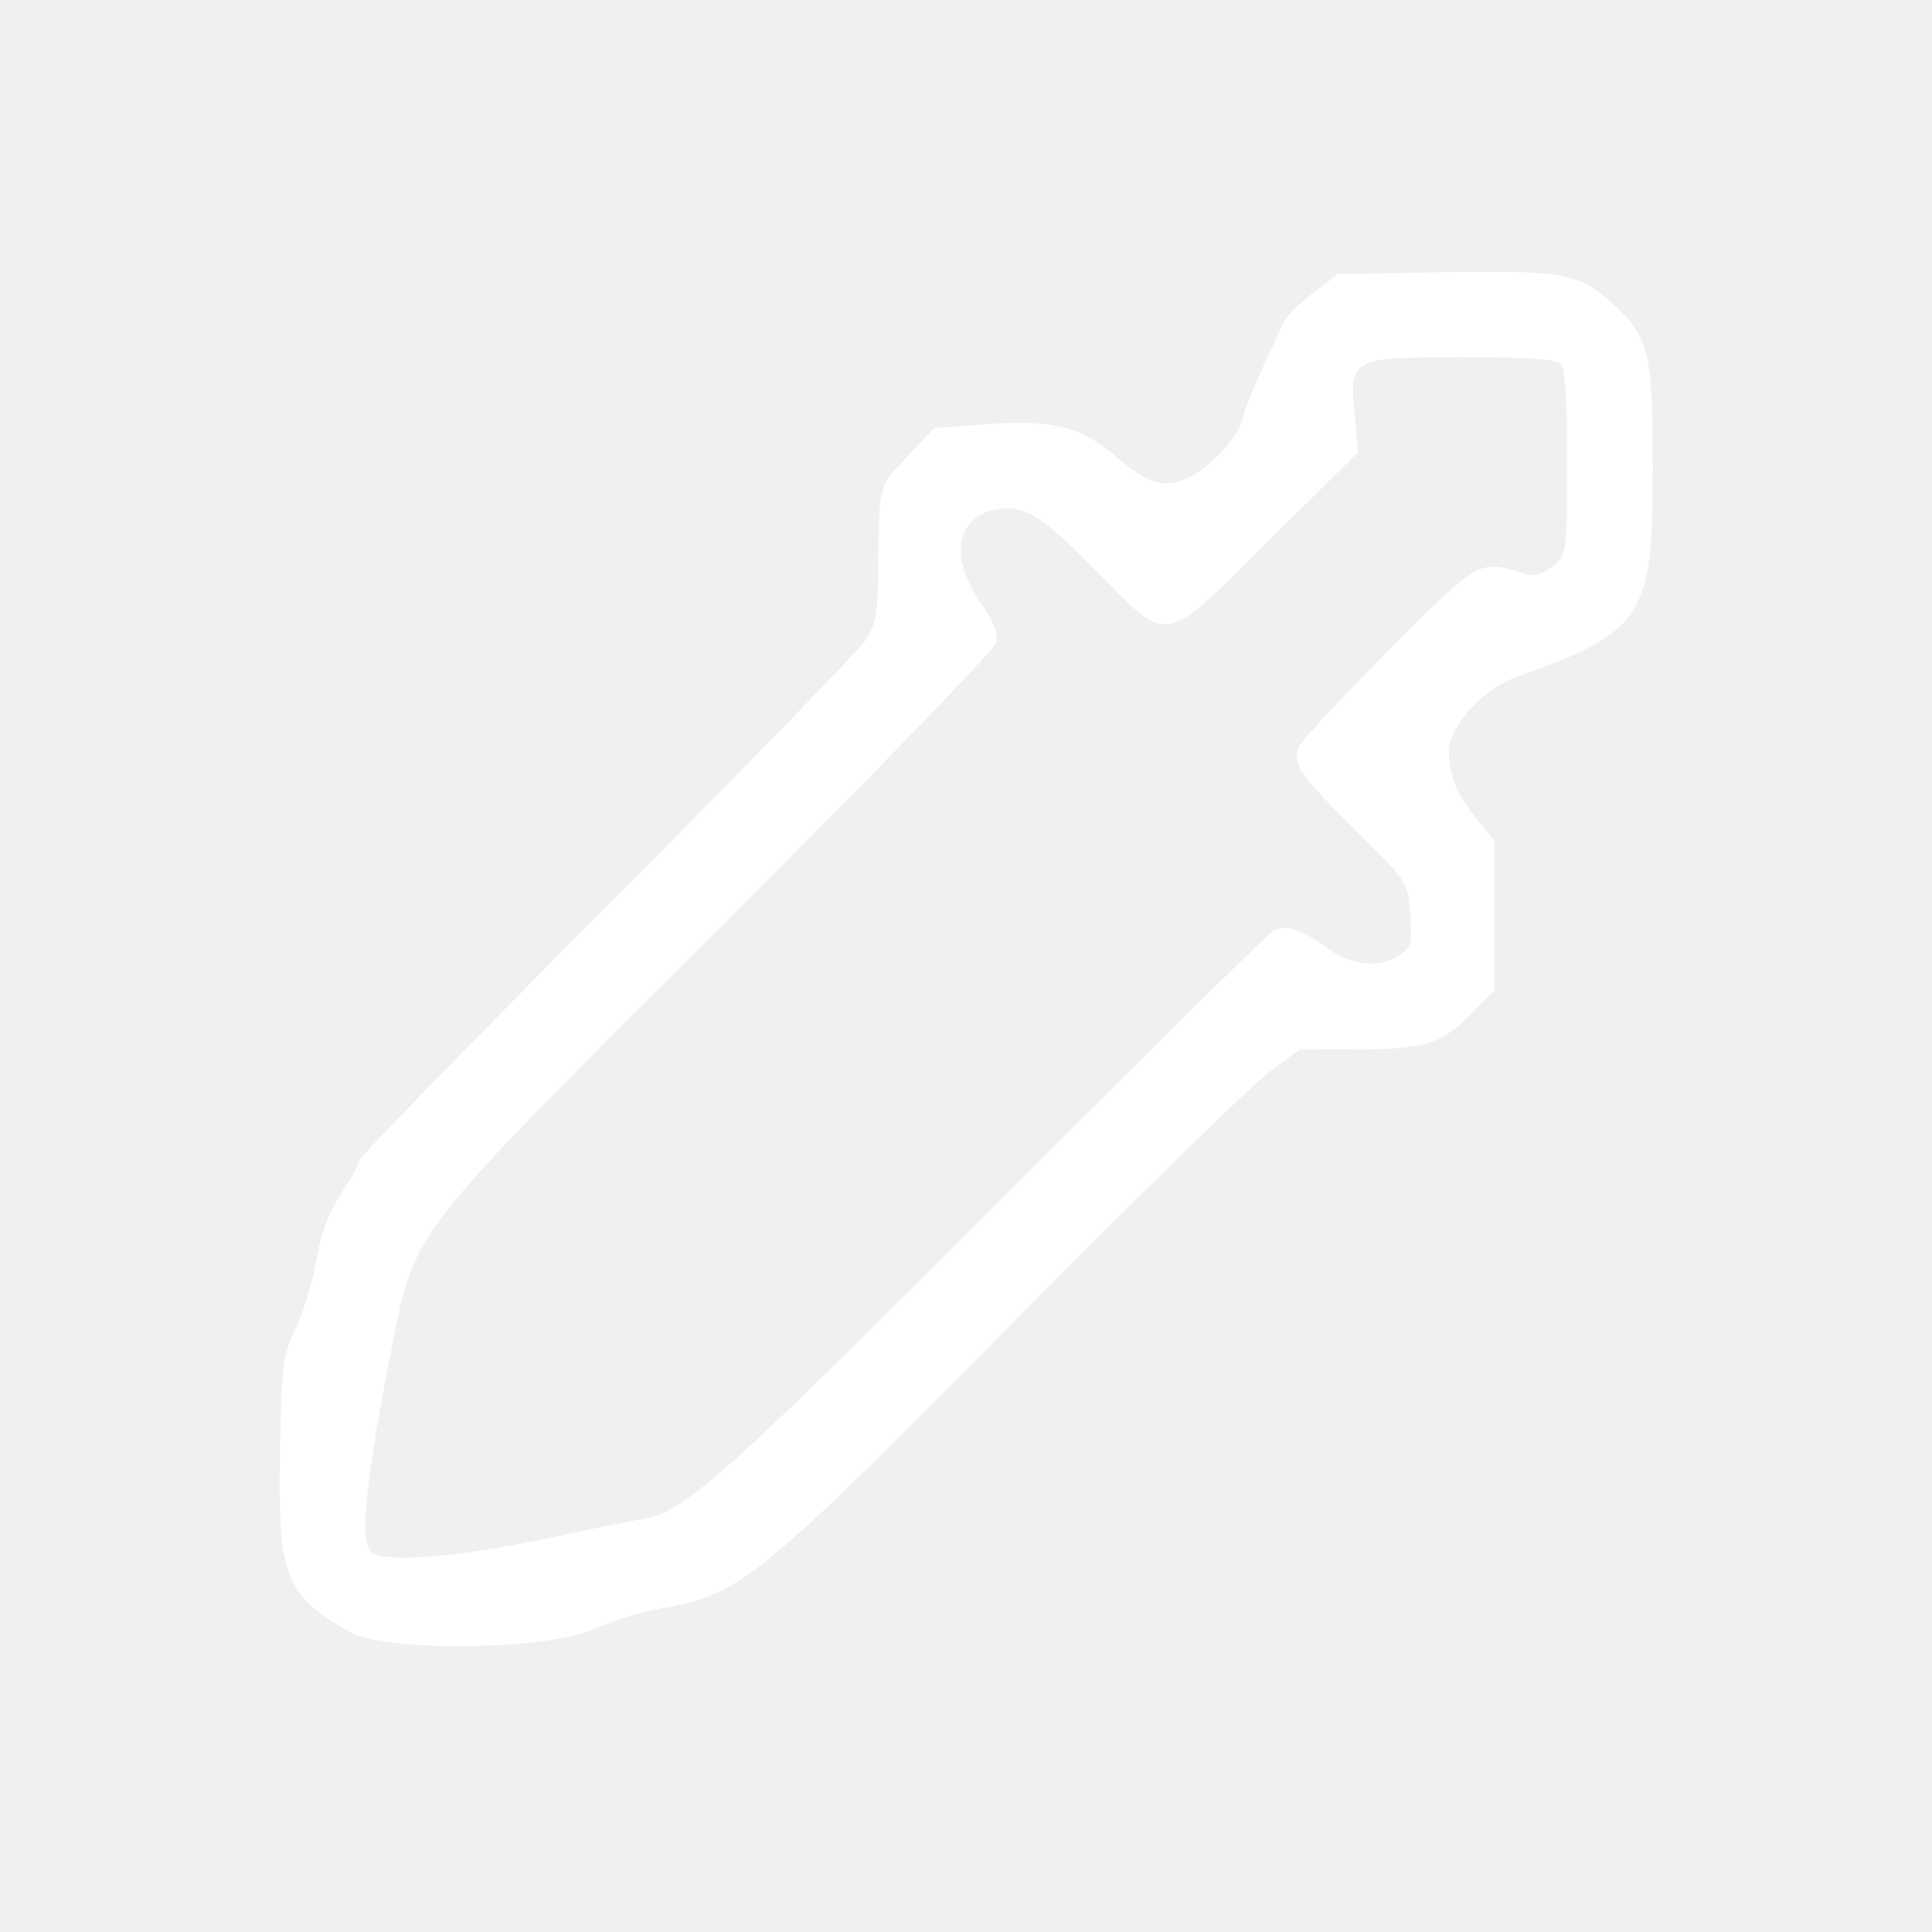
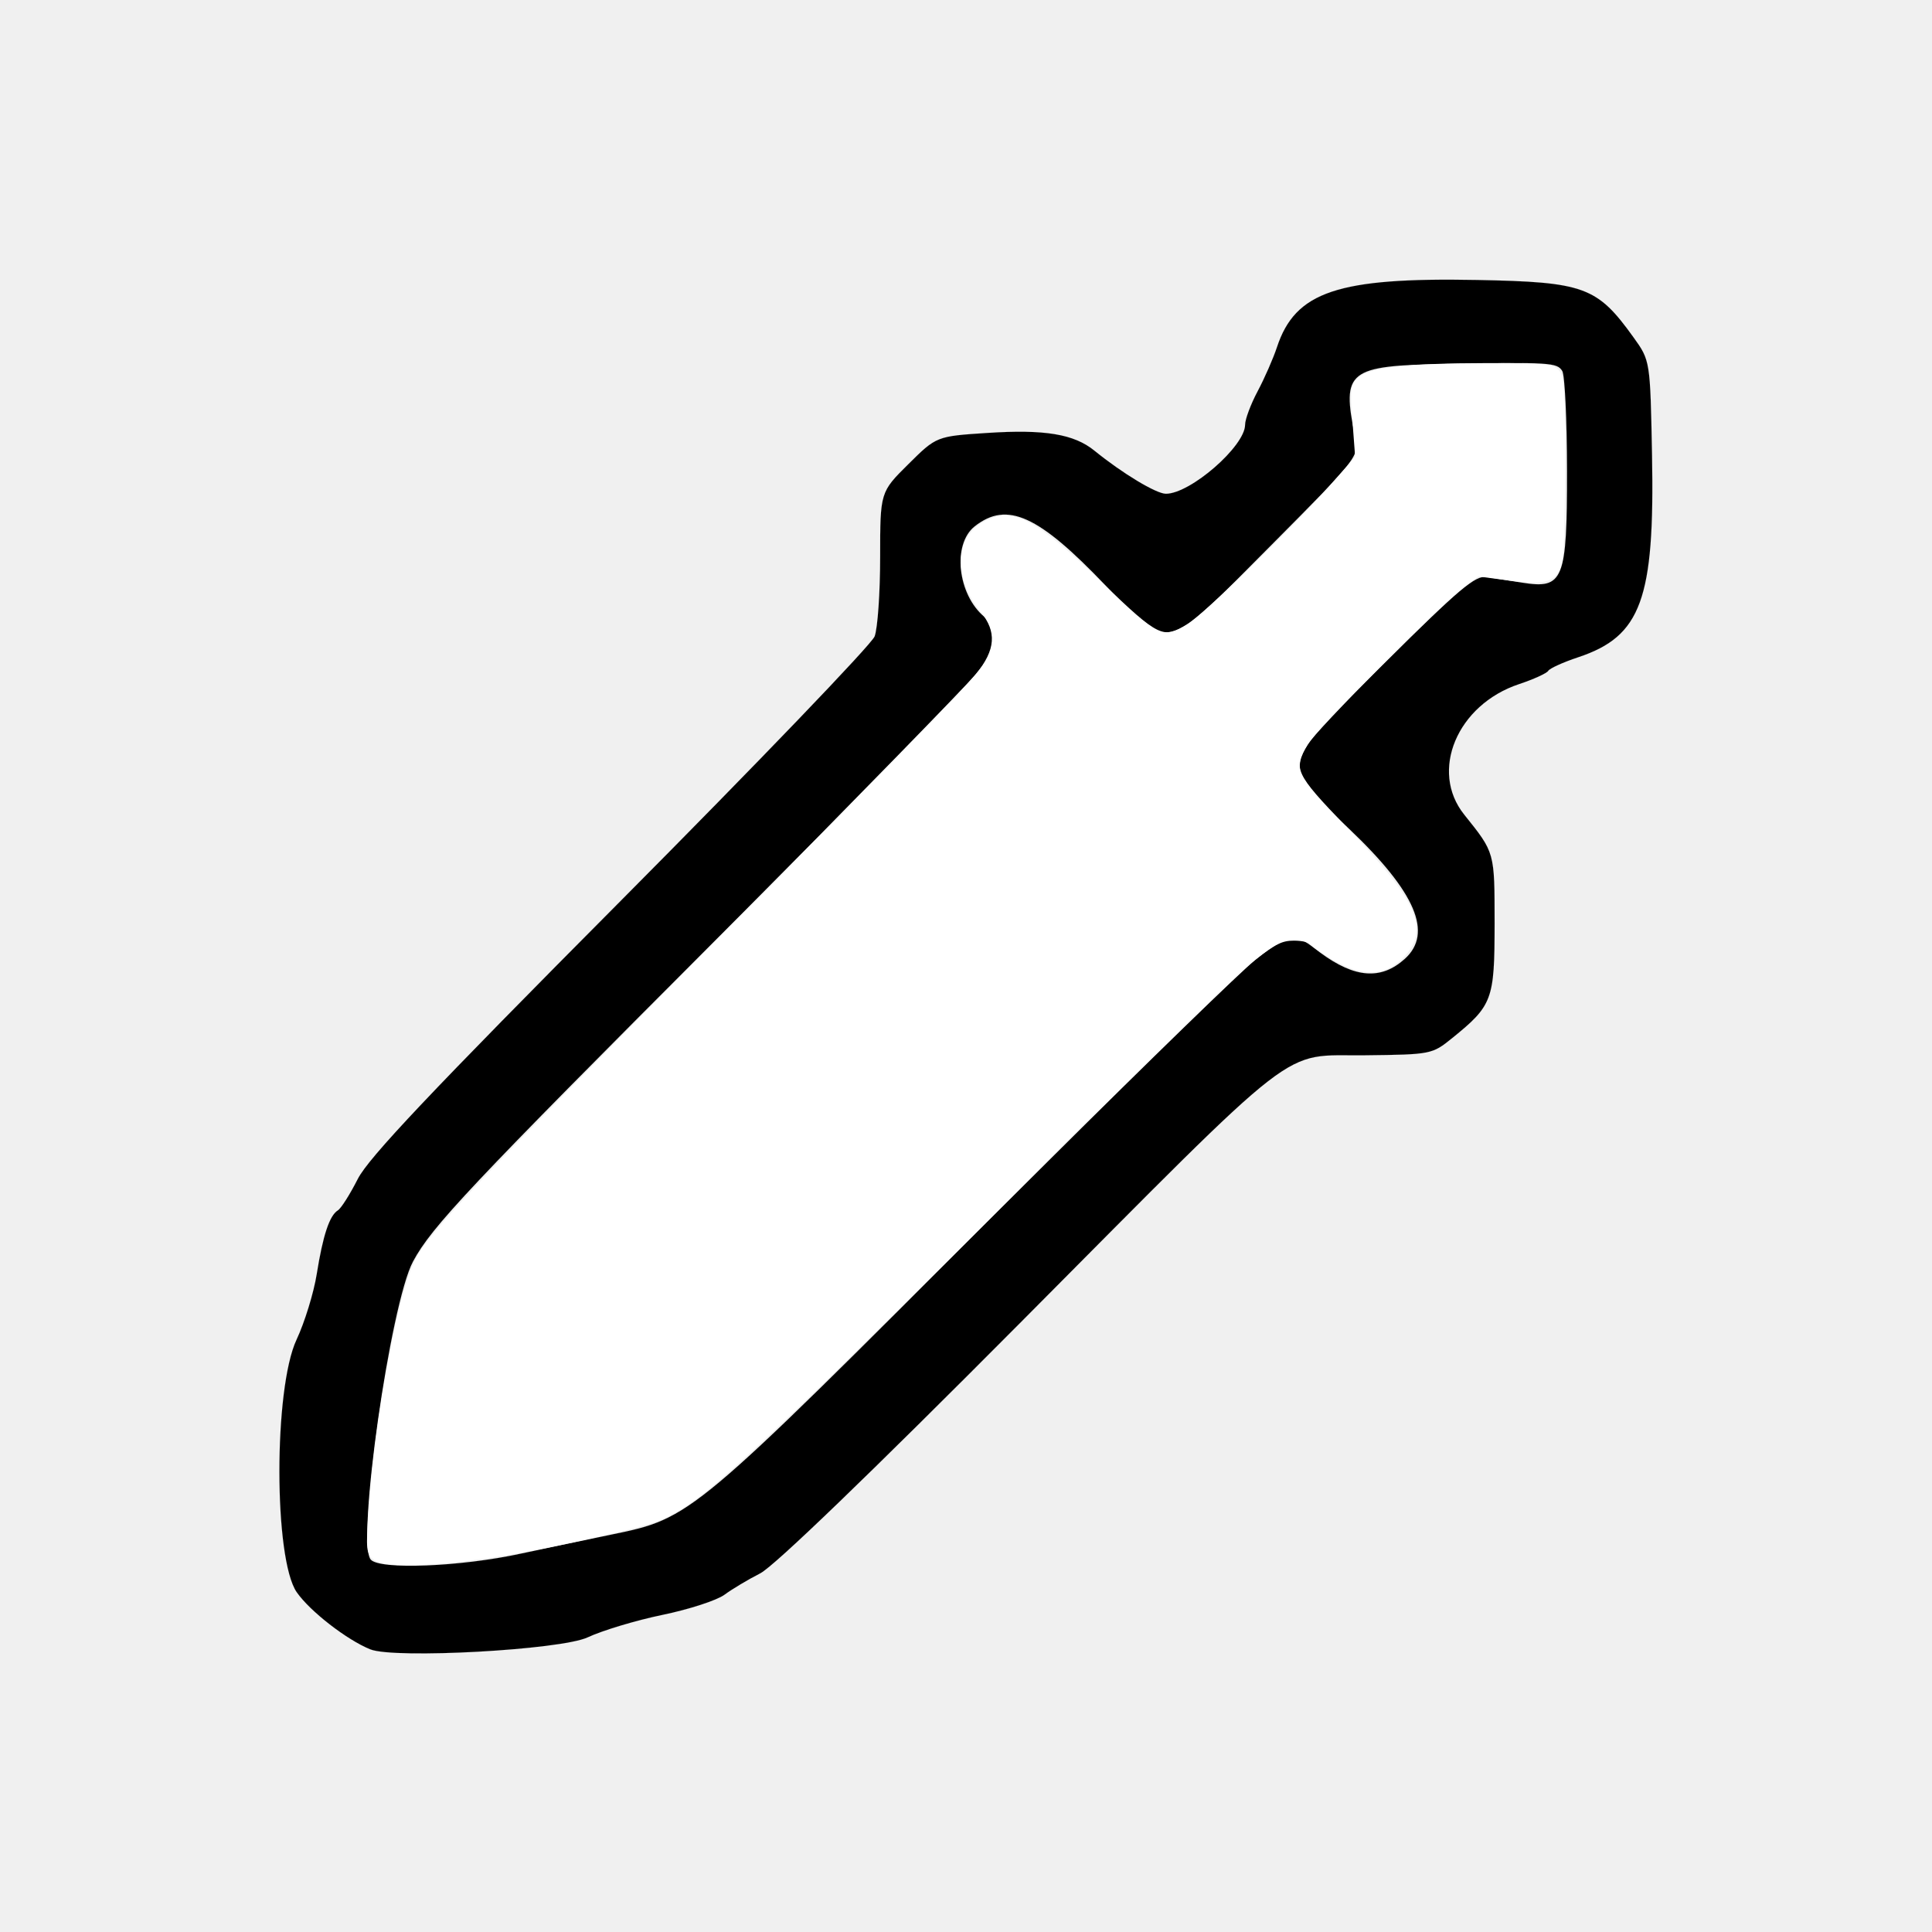
- <svg xmlns="http://www.w3.org/2000/svg" width="34560" height="34560" version="1.1" viewBox="0 0 34560 34560" xml:space="preserve" id="svg1">
+ <svg xmlns="http://www.w3.org/2000/svg" version="1.1" id="svg1" width="34560" height="34560" viewBox="0 0 34560 34560">
  <defs id="defs1" />
-   <path d="m6240 29185c-1144.4-661.82-1274.9-1003.1-1232.1-3223.3 30.185-1568 47.439-1701.5 285.49-2209.2 139.35-297.2 304.5-843.55 367.01-1214.1 79.202-469.56 213.34-828.5 442.64-1184.4 180.95-280.86 328.99-552.45 328.99-603.53 0-51.085 1979.9-2082.9 4399.8-4515.2 2419.9-2432.3 4504.3-4573.6 4632-4758.4 198.1-286.68 233.74-455.79 242.74-1152 22.301-1723.2-8.769-1594.6 520.81-2154.6l483.37-511.09 910.59-68.27c1200.7-90.019 1701.8 32.356 2330.7 569.21 594.08 507.1 876.58 588.9 1315.1 380.82 409.42-194.28 885.76-723.43 966.68-1073.9 33.305-144.23 192.1-543.04 352.87-886.24s331.17-710.4 378.66-816c47.493-105.6 285.49-343.2 528.87-528l442.52-336 1879.6-30.926c2134.1-35.112 2424 17.045 3004.6 540.57 681.56 614.49 742.51 858.31 744.92 2979.8 3.014 2655.3-167.65 2913.4-2467.4 3731.4-571.72 203.36-1178.5 880.27-1178.5 1314.7 0 444.05 128.89 757.15 503.55 1223.2l312.45 388.68v2660l-429.34 437.63c-524.63 534.76-826.47 625.65-2080.1 626.34l-973.44 0.535-562.56 416.28c-309.41 228.96-2369.3 2243.6-4577.5 4476.9-4506 4557.2-4885.8 4867.6-6234.2 5095.1-368.56 62.165-913.27 227.04-1210.5 366.39-845.21 396.3-3776.7 434.38-4428.4 57.533zm3600-1676.6c686.4-148.41 1430.1-298.98 1652.7-334.6 745.33-119.26 1454.9-750.89 6315.3-5621.5 2640-2645.6 4877.2-4852.5 4971.6-4904.1 219.25-120.02 486.48-33.355 964.15 312.67 437.9 317.22 951.55 364.24 1301.5 119.14 201.55-141.17 219.83-214.11 182.6-728.8-41.37-571.93-41.37-571.93-988.98-1510.7-976.46-967.32-1121.1-1177-1014.3-1471.1 34.242-94.323 751.92-865.4 1594.8-1713.5 1669.1-1679.3 1615-1649.5 2496.2-1379.3 125.73 38.557 288.62-13.186 456-144.84 260.4-204.83 260.4-204.83 260.4-1858.7 0-1158.3-34.516-1688.3-115.2-1769-80.334-80.334-596.85-115.2-1706.6-115.2-2041.5 0-2069.4 14.257-1979.4 1008.4l62.772 692.71-1562.8 1549.2c-1959.5 1942.4-1800.6 1911.9-3097.5 595.83-1022.5-1037.6-1308.9-1213.3-1820.9-1117.3-710.7 133.33-832.33 848.94-280.47 1650.2 249.26 361.91 331.91 568.04 291.51 727.02-31.007 122.05-2220.4 2381.9-4865.4 5021.9-5813.1 5802.2-5515.2 5413.8-5991.4 7810.8-416.99 2098.9-525.82 3200.3-338.5 3426 179.07 215.77 1571.3 109.45 3212-245.29z" id="path1" style="fill:#ffffff" />
+   <g id="g1">
+     <path style="display:inline;fill:#000000;fill-opacity:1;fill-rule:evenodd;stroke:#ffffff;stroke-opacity:1" d="m 6624,29504.392 c -419.621,-168.938 -1081.459,-682.826 -1316.639,-1022.312 -411.611,-594.168 -413.866,-3641.312 -3.344,-4517.718 145.209,-310.001 307.864,-838.111 361.455,-1173.578 110.857,-693.935 228.159,-1047.379 378.432,-1140.252 57.061,-35.266 217.122,-287.862 355.692,-561.326 192.088,-379.08 1308.507,-1560.08 4699.136,-4970.964 2445.955,-2460.568 4491.758,-4590.98 4546.229,-4734.25 54.472,-143.27 99.039,-782.653 99.039,-1420.85 0,-1160.359 0,-1160.359 504,-1660.056 504,-499.697 504,-499.697 1416,-559.223 1022.486,-66.738 1547.981,20.203 1912.57,316.425 499.868,406.134 1105.757,771.713 1278.992,771.713 439.001,0 1416.438,-851.528 1416.438,-1233.978 0,-97.584 101.156,-367.674 224.792,-600.2 123.635,-232.526 278.919,-586.784 345.076,-787.24 328.287,-994.721 1088.917,-1250.259 3580.182,-1202.786 1918.872,36.566 2148.049,120.545 2798.201,1025.368 299.749,417.163 299.749,417.163 331.954,2105.975 49.215,2580.881 -192.925,3243.782 -1321.833,3618.745 -266.263,88.438 -506.73,197.39 -534.372,242.116 -27.642,44.726 -262.433,151.793 -521.757,237.926 -1107.871,367.976 -1606.524,1553.803 -981.496,2334.055 550.161,686.792 543.253,661.97 543.253,1952.09 0,1361.42 -37.382,1462.195 -759.092,2046.372 -358.402,290.104 -376.727,293.718 -1557.702,307.213 -1539.085,17.588 -1051.243,-361.027 -6177.475,4794.339 -2679.32,2694.547 -4392.269,4345.064 -4641.236,4472.078 -217.032,110.721 -505.356,283.194 -640.719,383.272 -135.363,100.078 -633.488,262.066 -1106.945,359.972 -473.457,97.907 -1076.831,279.134 -1340.831,402.728 -478.816,224.162 -3455.942,388.292 -3888,214.347 z m 2693.226,-1713.289 c 340.326,-74.014 1070.949,-227.647 1623.608,-341.408 1426.37,-293.607 1427.211,-294.311 6914.847,-5792.602 5341.539,-5351.909 5064.823,-5130.214 5761.7,-4616.074 619.784,457.262 1088.407,491.989 1510.619,111.942 509.525,-458.641 196.489,-1192.614 -989.878,-2320.961 -1263.452,-1201.661 -1293.851,-1062.427 654.527,-2997.904 1309.47,-1300.799 1599.171,-1544.342 1800,-1513.198 131.643,20.415 417.936,65.98 636.206,101.256 738.357,119.328 803.411,-42.816 801.675,-1998.154 -0.809,-910.8 -39.12,-1715.439 -85.136,-1788.086 -94.979,-149.948 -217.715,-157.356 -2073.394,-125.14 -1762.725,30.602 -1875.336,119.801 -1632.797,1293.333 75.251,364.106 75.251,364.106 -1494.182,1944 C 20797.047,11709.064 20924.112,11678.002 19776,10473.916 18575.399,9214.782 18014.351,8960.781 17436.946,9414.968 c -404.957,318.54 -308.817,1220.135 172.724,1619.779 85.462,70.927 150.33,273.788 150.33,470.129 0,327.872 -247.773,593.517 -4891.415,5244.245 -4471.658,4478.482 -5147.404,5195.798 -5479.825,5816.934 -406.274,759.129 -1012.359,5023.606 -757.603,5330.568 155.34,187.173 1601.44,130.365 2686.069,-105.52 z" id="path1" />
+     <path style="fill:#ffffff;fill-opacity:1;fill-rule:evenodd;stroke:#ffffff;stroke-width:69.818;stroke-linecap:round;stroke-linejoin:bevel;stroke-opacity:1;paint-order:fill markers stroke" d="m 6709.292,27874.845 c -121.56,-92.384 -128.771,-162.911 -84.575,-827.193 113.013,-1698.65 533.978,-3947.592 845.227,-4515.502 279.941,-510.783 1077.177,-1354.826 5564.604,-5891.312 2292.201,-2317.261 4295.11,-4369.717 4450.909,-4561.013 360.991,-443.239 386.28,-785.675 85.285,-1154.826 -485.644,-595.612 -460.422,-1301.096 56.064,-1568.181 491.127,-253.972 883.302,-46.811 2063.212,1089.859 1023.436,985.931 1111.897,1028.321 1566.988,750.892 291.845,-177.914 1855.788,-1698.273 2532.508,-2461.934 l 487.546,-550.183 -47.872,-638.525 c -43.796,-584.16 -35.97,-649.297 91.918,-765.033 192.66,-174.356 861.134,-248.871 2257.18,-251.61 967.632,-1.898 1183.013,16.261 1274.181,107.43 93.032,93.031 109.715,341.195 109.715,1632 0,837.257 -20.062,1622.595 -44.583,1745.196 -72.384,361.926 -244.8,425.589 -910.863,336.33 l -571.446,-76.579 -266.372,200.479 c -424.685,319.628 -2647.855,2556.295 -2808.175,2825.224 -272.353,456.857 -228.399,552.779 689.365,1504.44 1273.613,1320.654 1499.143,1830.09 1021.601,2307.632 -316.451,316.451 -689.174,325.327 -1206.326,28.727 -198.84,-114.04 -381.348,-239.418 -405.575,-278.618 -24.227,-39.2 -165.786,-71.272 -314.577,-71.272 -219.957,0 -352.963,65.719 -711.516,351.564 -242.544,193.36 -1917.642,1820.775 -3722.442,3616.477 -5595.084,5566.881 -6215.585,6137.852 -6987.29,6429.554 -195.01,73.713 -980.464,264.864 -1745.455,424.779 -1597.422,333.928 -3023.607,447.874 -3269.236,261.198 z" id="path40" />
+   </g>
</svg>
